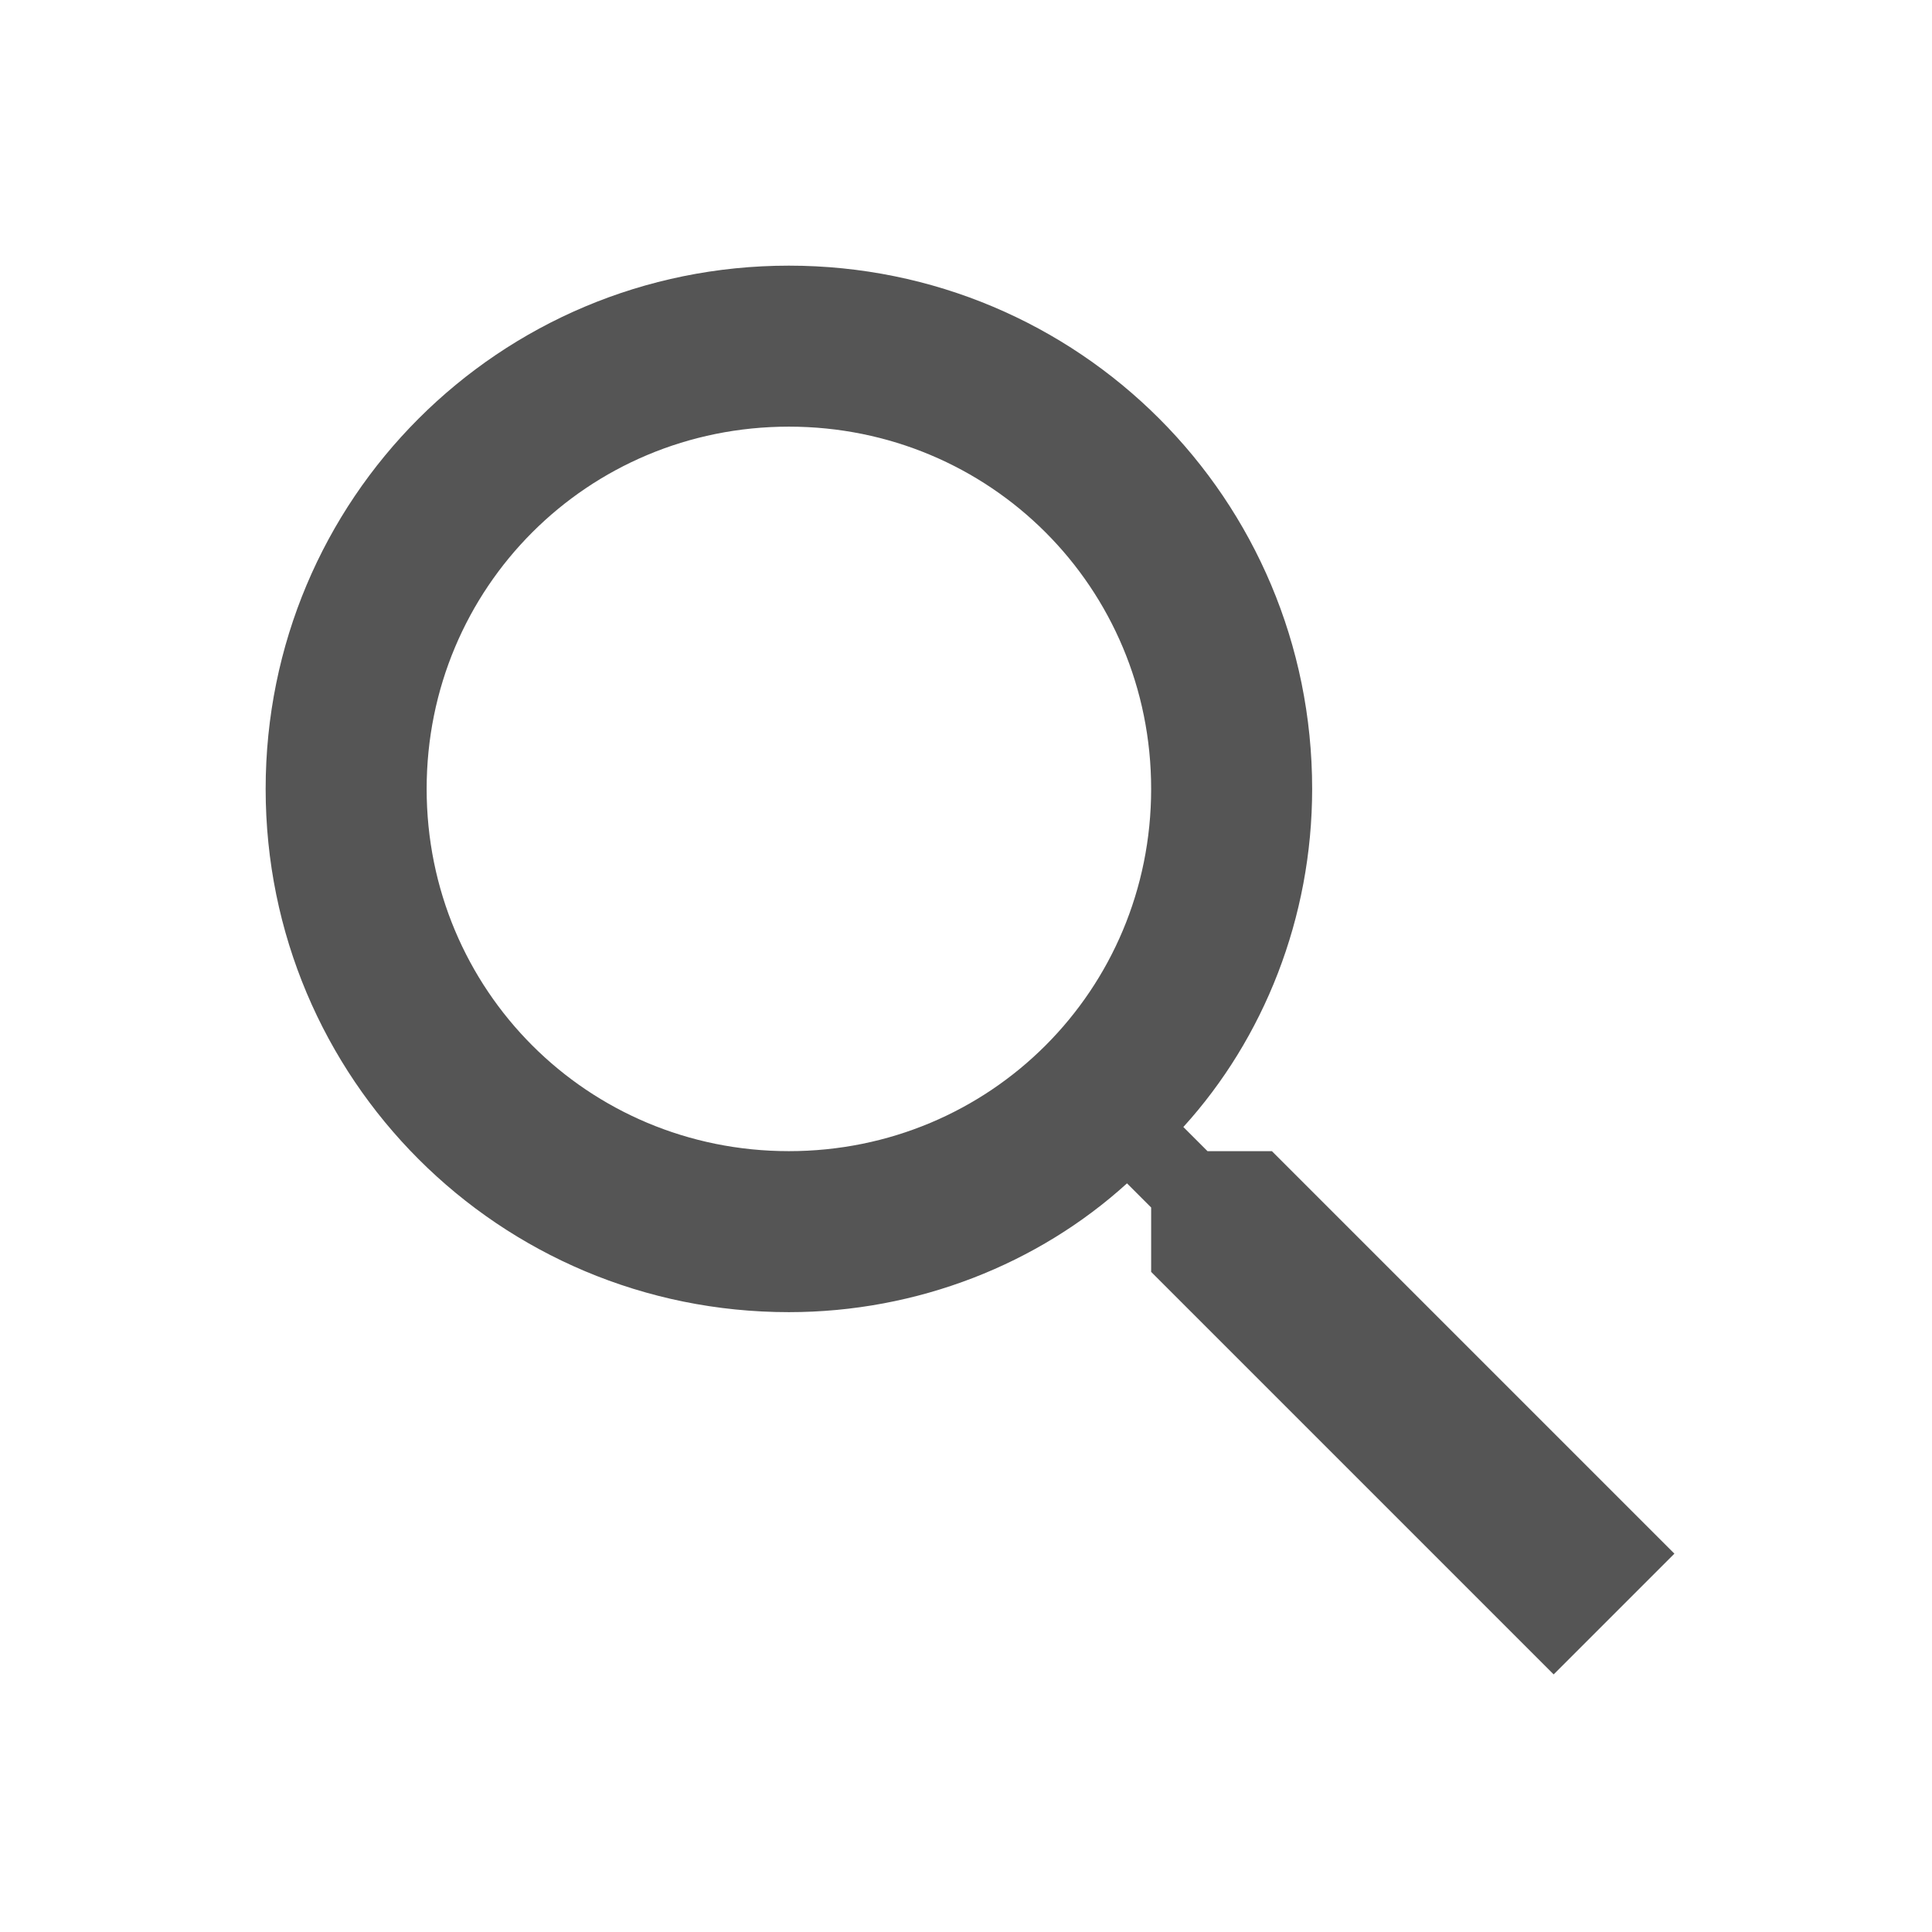
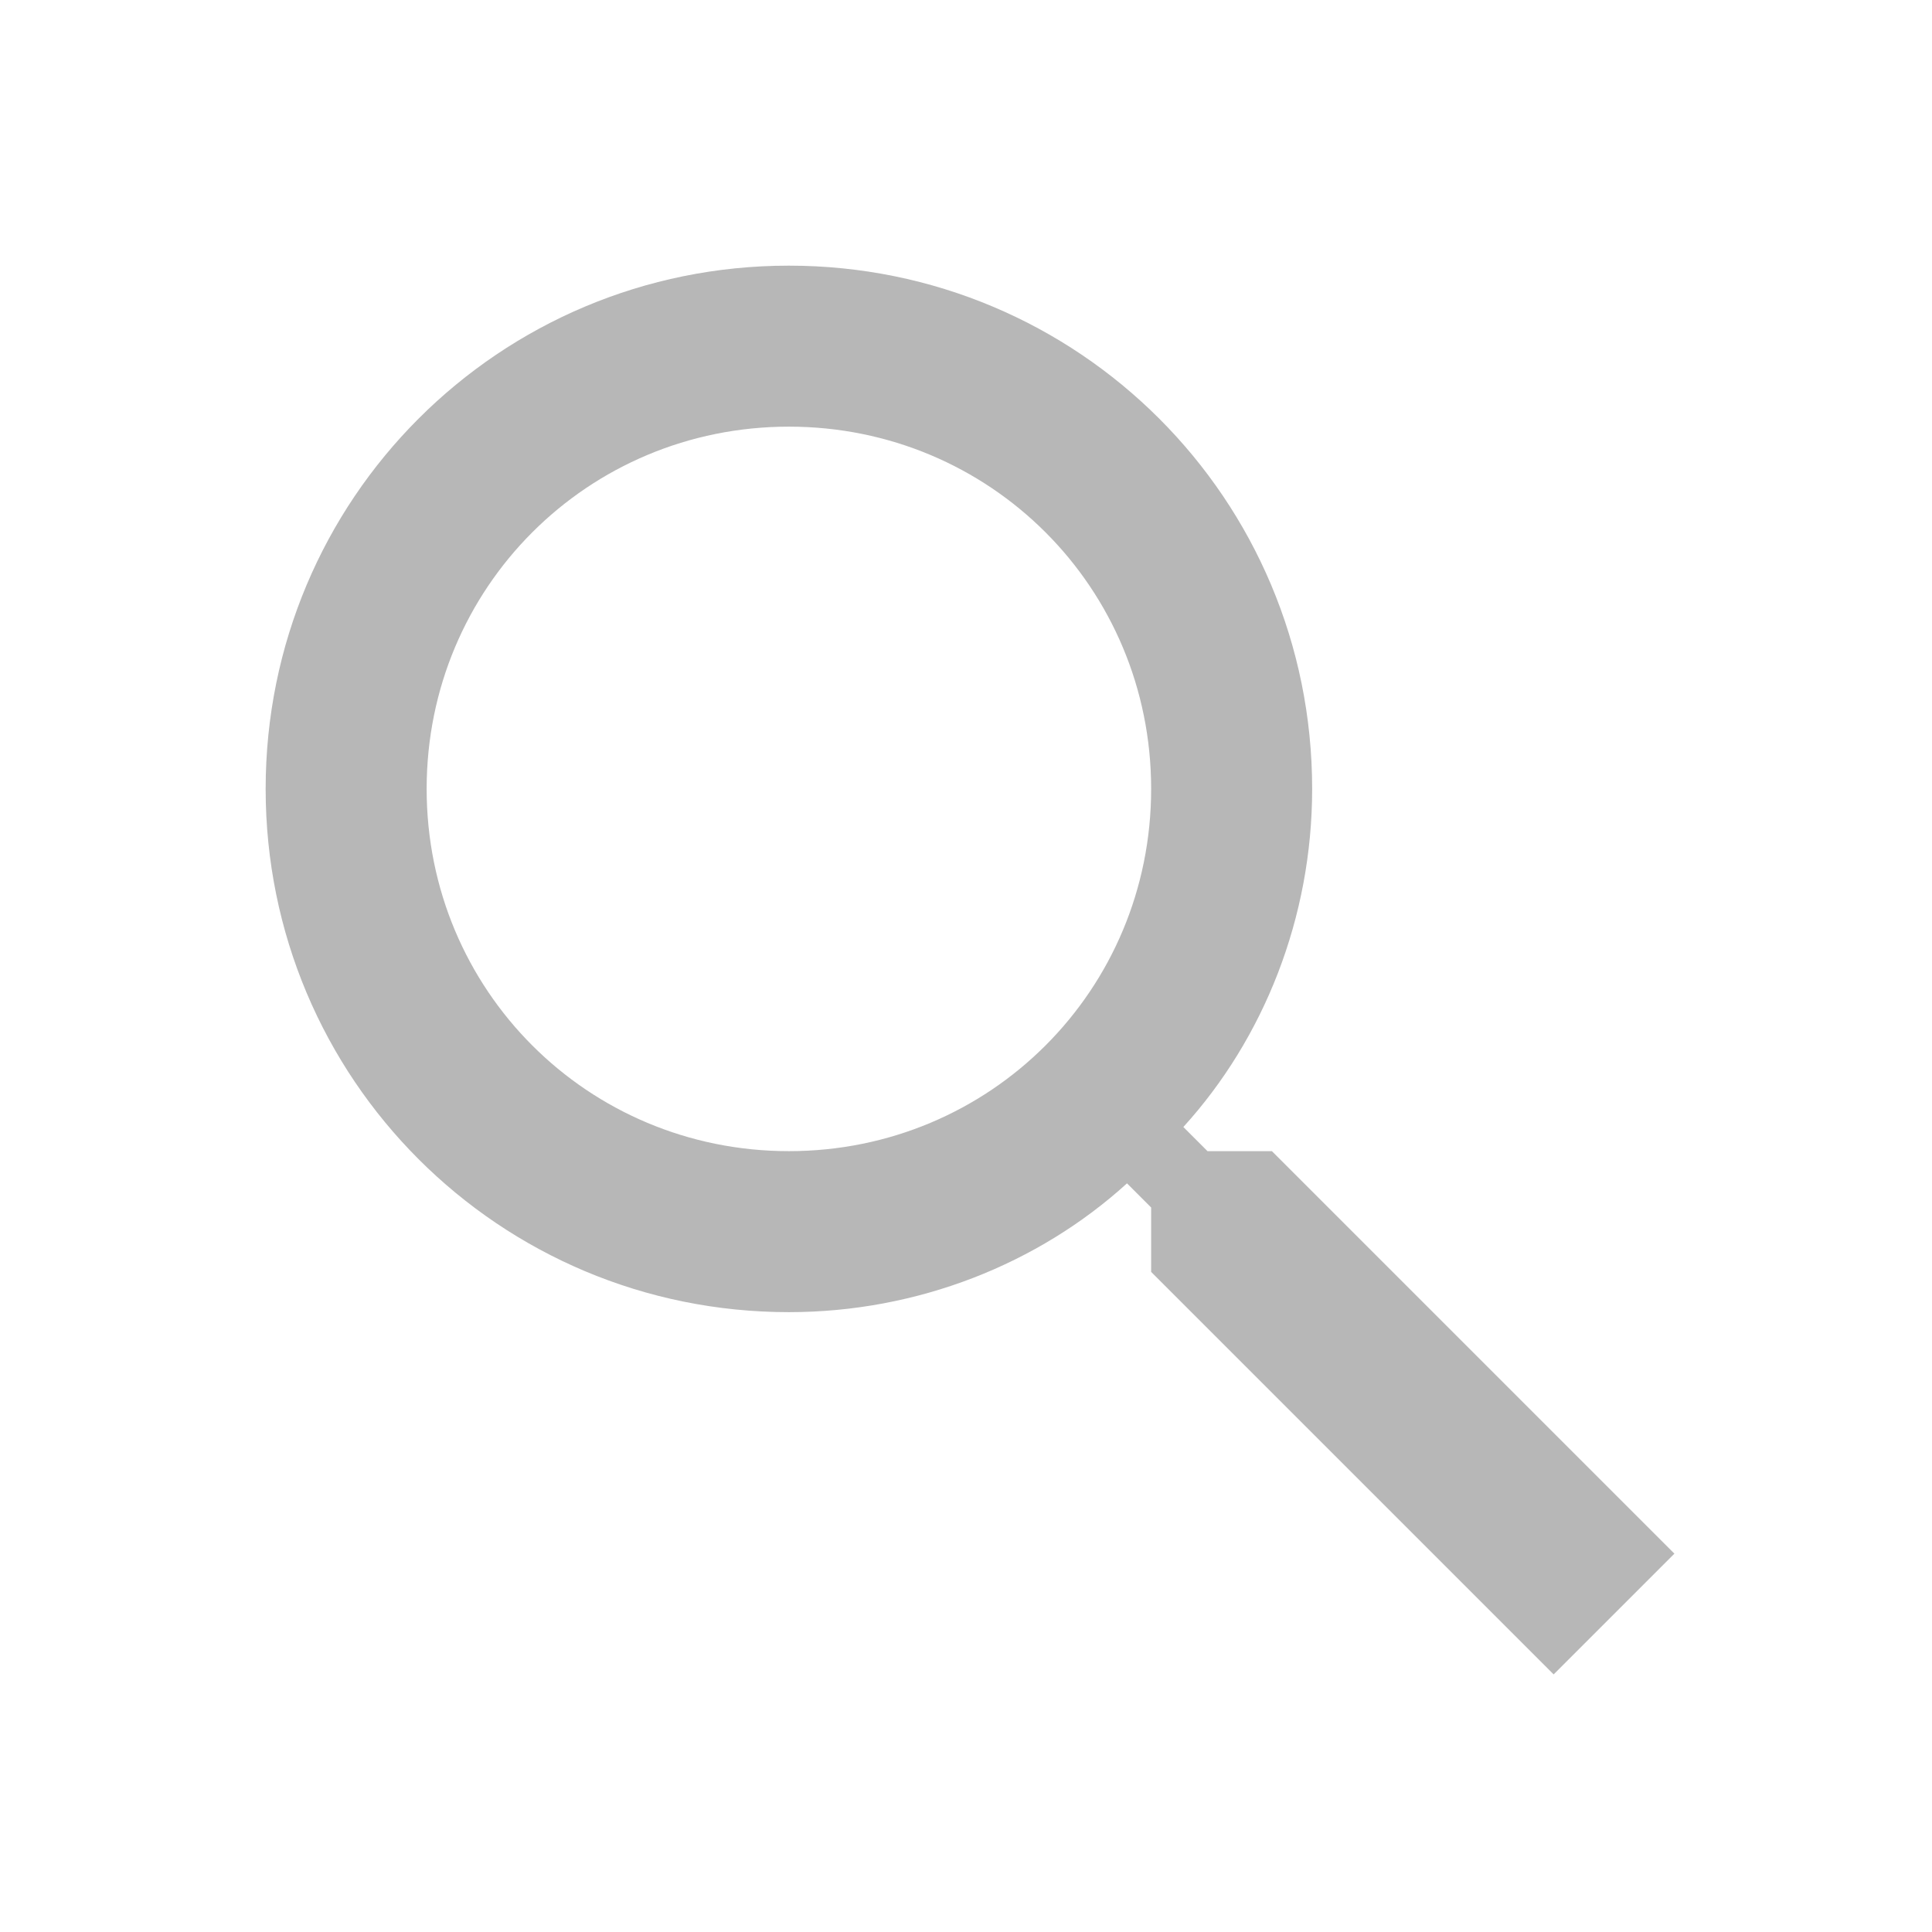
- <svg xmlns="http://www.w3.org/2000/svg" width="24" height="24" version="1.1">
+ <svg xmlns="http://www.w3.org/2000/svg" version="1.1" id="Calque_1" x="0px" y="0px" viewBox="0 0 24 24" style="enable-background:new 0 0 24 24;" xml:space="preserve">
+   <style type="text/css">
+ 	.st0{fill:#B7B7B7;}
+ </style>
  <g transform="translate(0,-8)">
-     <path d="m15.8 22.3h-0.8l-0.3-0.3c1-1.1 1.6-2.6 1.6-4.2 0-3.6-2.9-6.5-6.5-6.5-3.6 0-6.5 2.9-6.5 6.5 0 3.6 2.9 6.5 6.5 6.5 1.6 0 3.1-0.6 4.2-1.6l0.3 0.3v0.8l5 5 1.5-1.5-5-5zm-6 0c-2.5 0-4.5-2-4.5-4.5 0-2.5 2-4.5 4.5-4.5 2.5 0 4.5 2 4.5 4.5 0 2.5-2 4.5-4.5 4.5z" fill="#555" />
+     <path class="st0" d="M15.8,22.3H15L14.7,22c1-1.1,1.6-2.6,1.6-4.2c0-3.6-2.9-6.5-6.5-6.5s-6.5,2.9-6.5,6.5s2.9,6.5,6.5,6.5   c1.6,0,3.1-0.6,4.2-1.6l0.3,0.3v0.8l5,5l1.5-1.5C20.8,27.3,15.8,22.3,15.8,22.3z M9.8,22.3c-2.5,0-4.5-2-4.5-4.5s2-4.5,4.5-4.5   s4.5,2,4.5,4.5S12.3,22.3,9.8,22.3z" />
  </g>
</svg>
